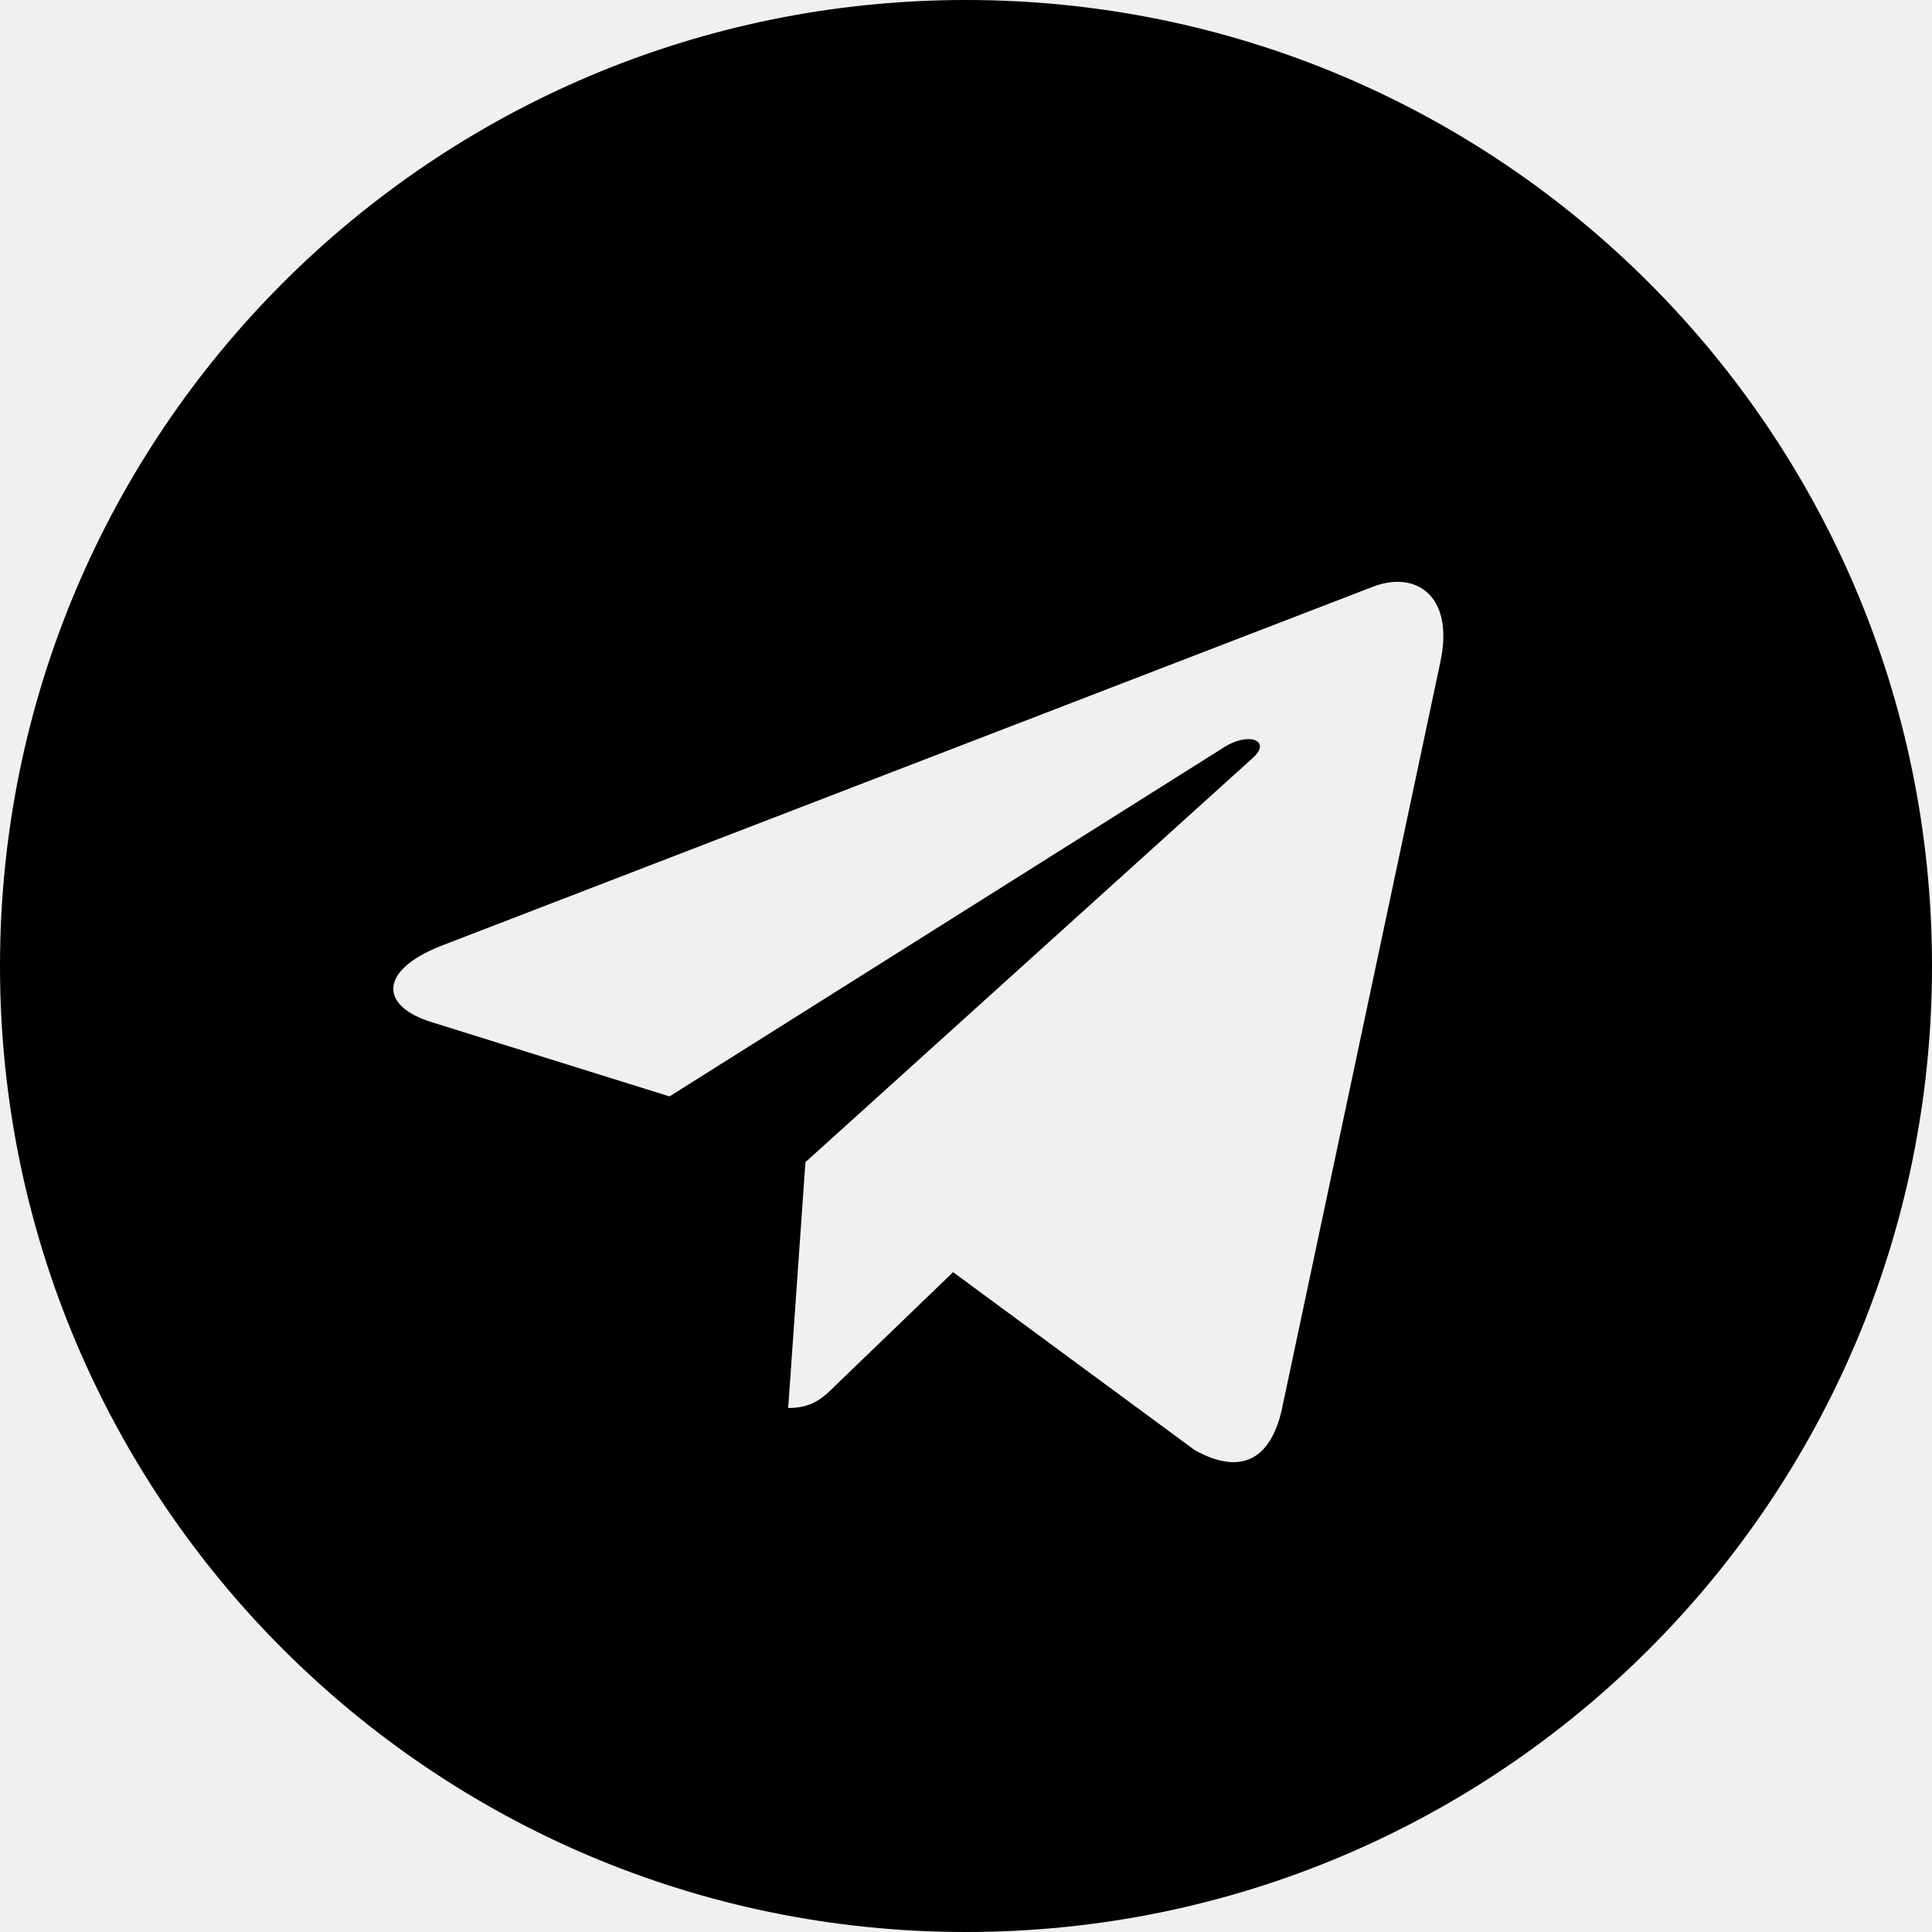
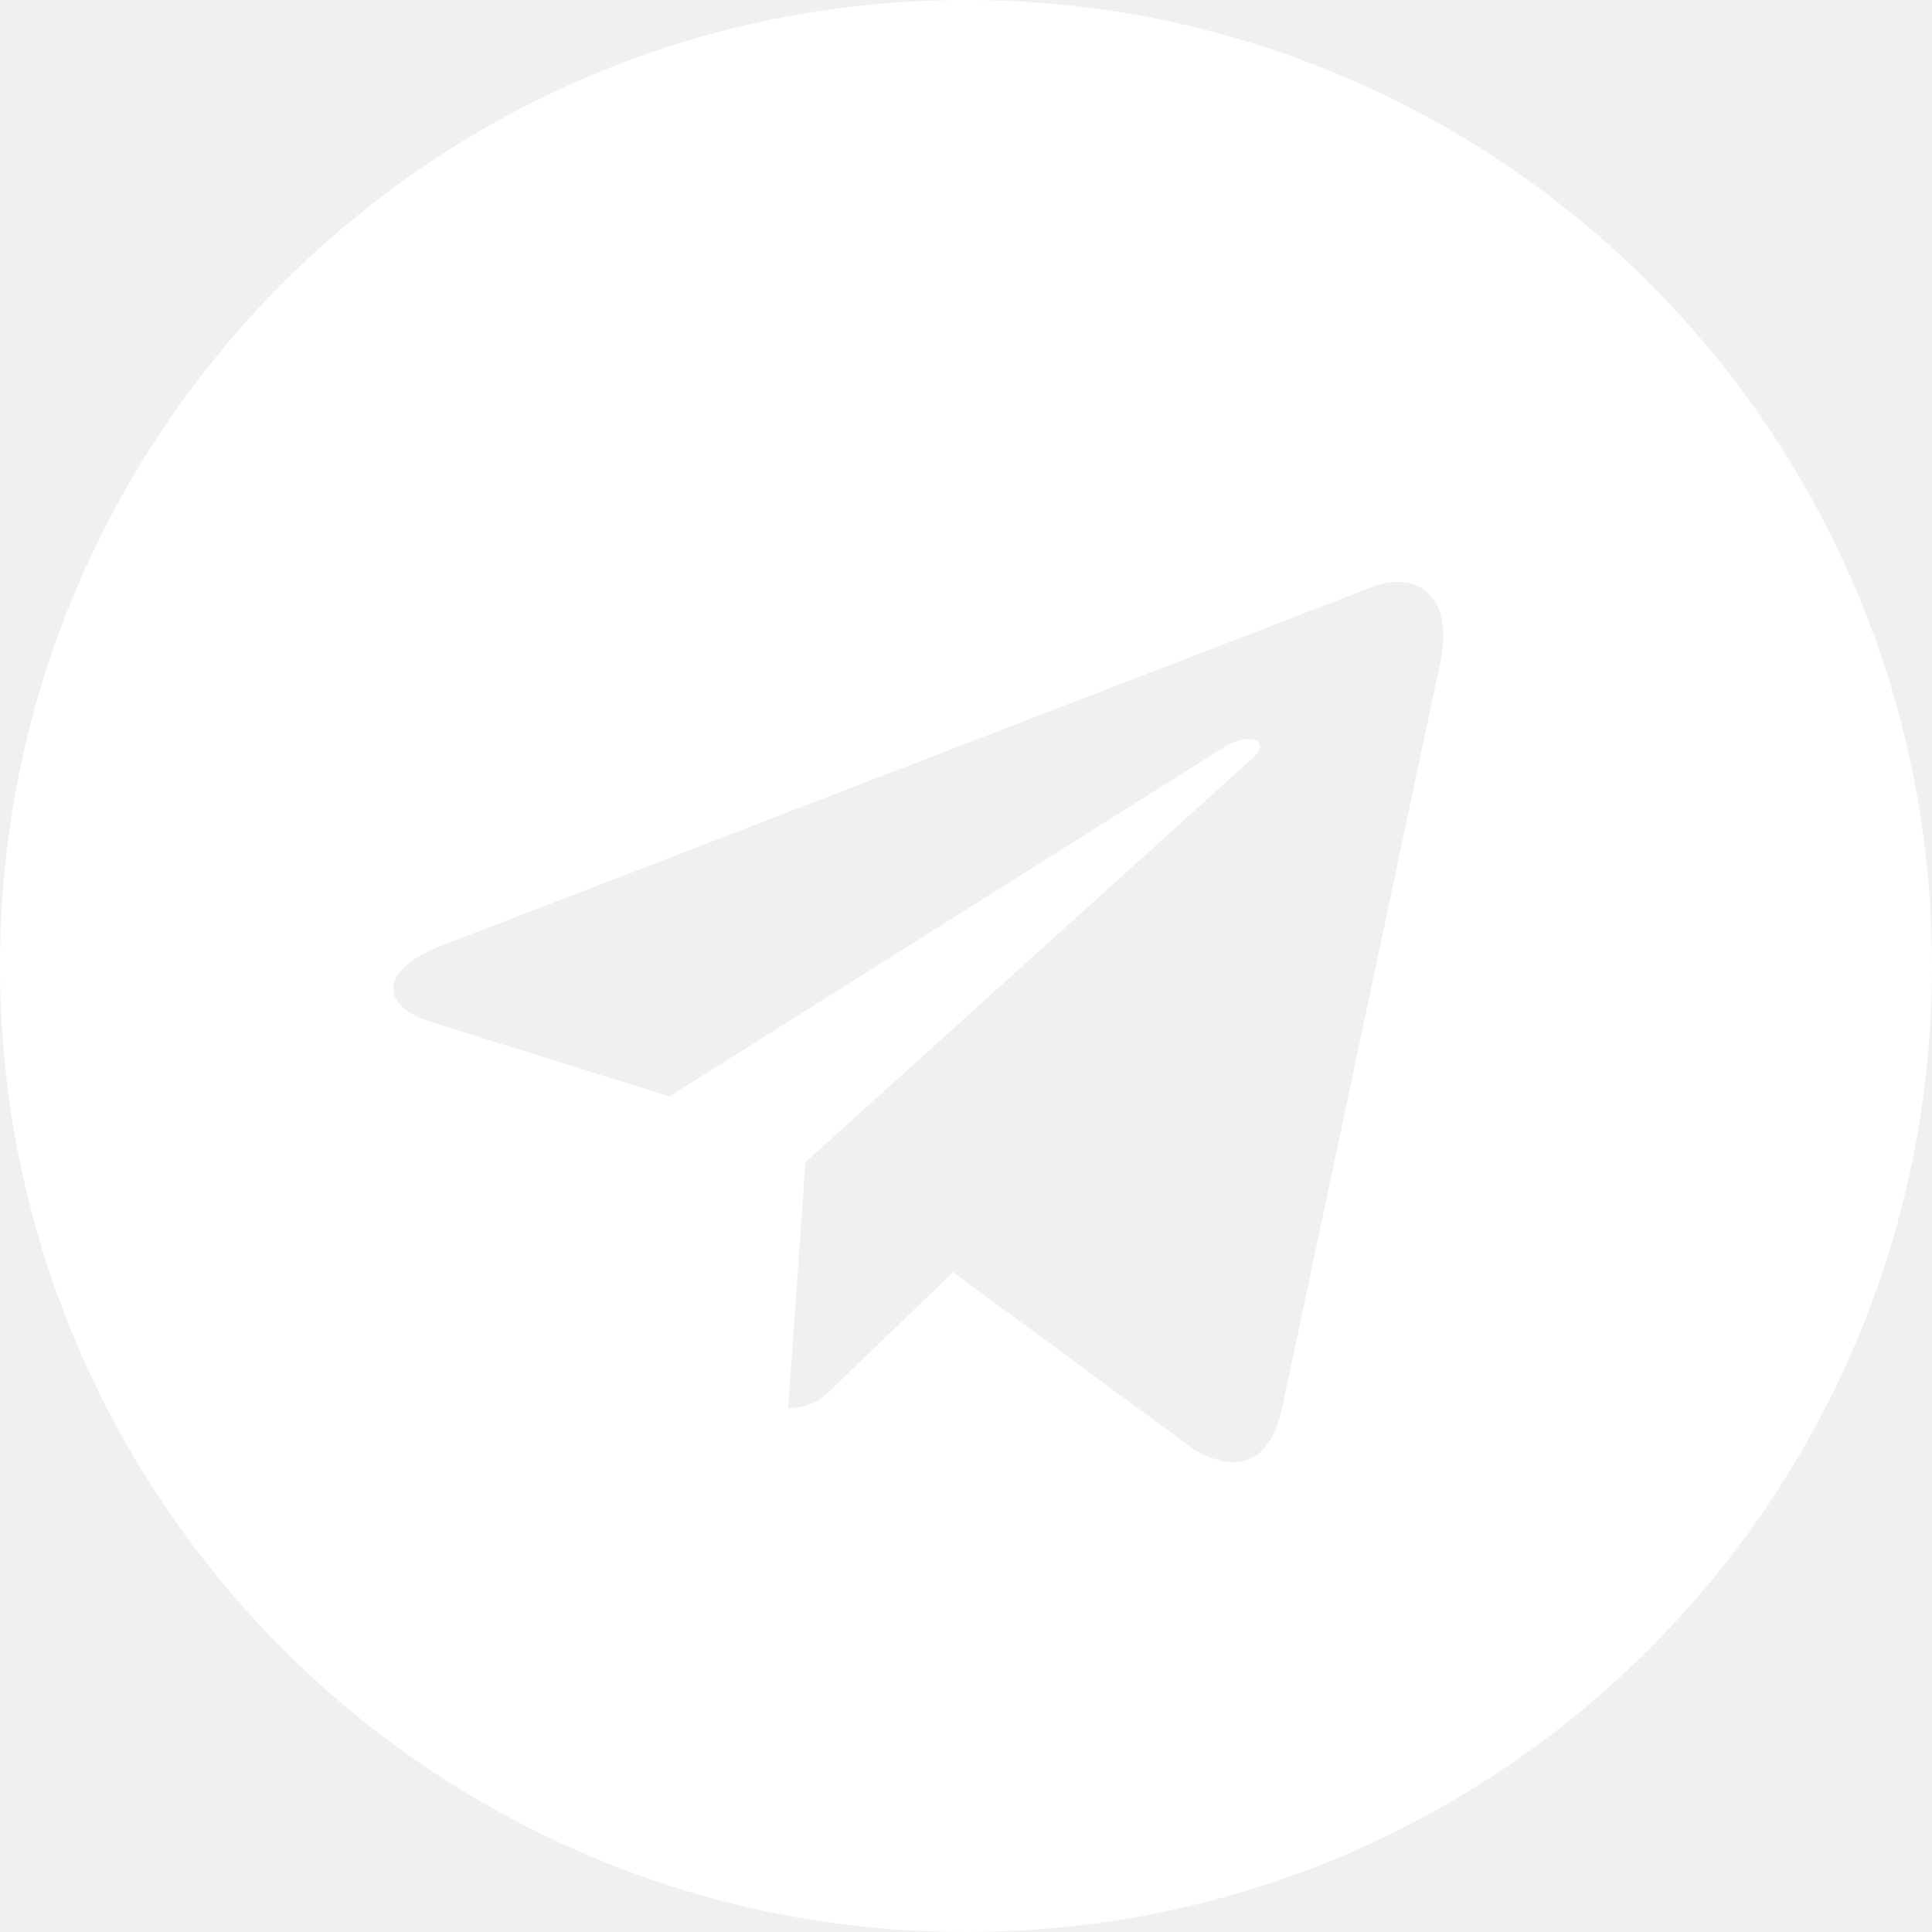
- <svg xmlns="http://www.w3.org/2000/svg" version="1.1" width="28" height="28" viewBox="0 0 28 28">
+ <svg xmlns="http://www.w3.org/2000/svg" version="1.1" width="28" height="28" viewBox="0 0 28 28" fill="#ffffff">
  <path d="M18.578 20.422l2.297-10.828c0.203-0.953-0.344-1.328-0.969-1.094l-13.5 5.203c-0.922 0.359-0.906 0.875-0.156 1.109l3.453 1.078 8.016-5.047c0.375-0.25 0.719-0.109 0.438 0.141l-6.484 5.859-0.25 3.563c0.359 0 0.516-0.156 0.703-0.344l1.687-1.625 3.5 2.578c0.641 0.359 1.094 0.172 1.266-0.594zM28 14c0 7.734-6.266 14-14 14s-14-6.266-14-14 6.266-14 14-14 14 6.266 14 14z" />
</svg>
